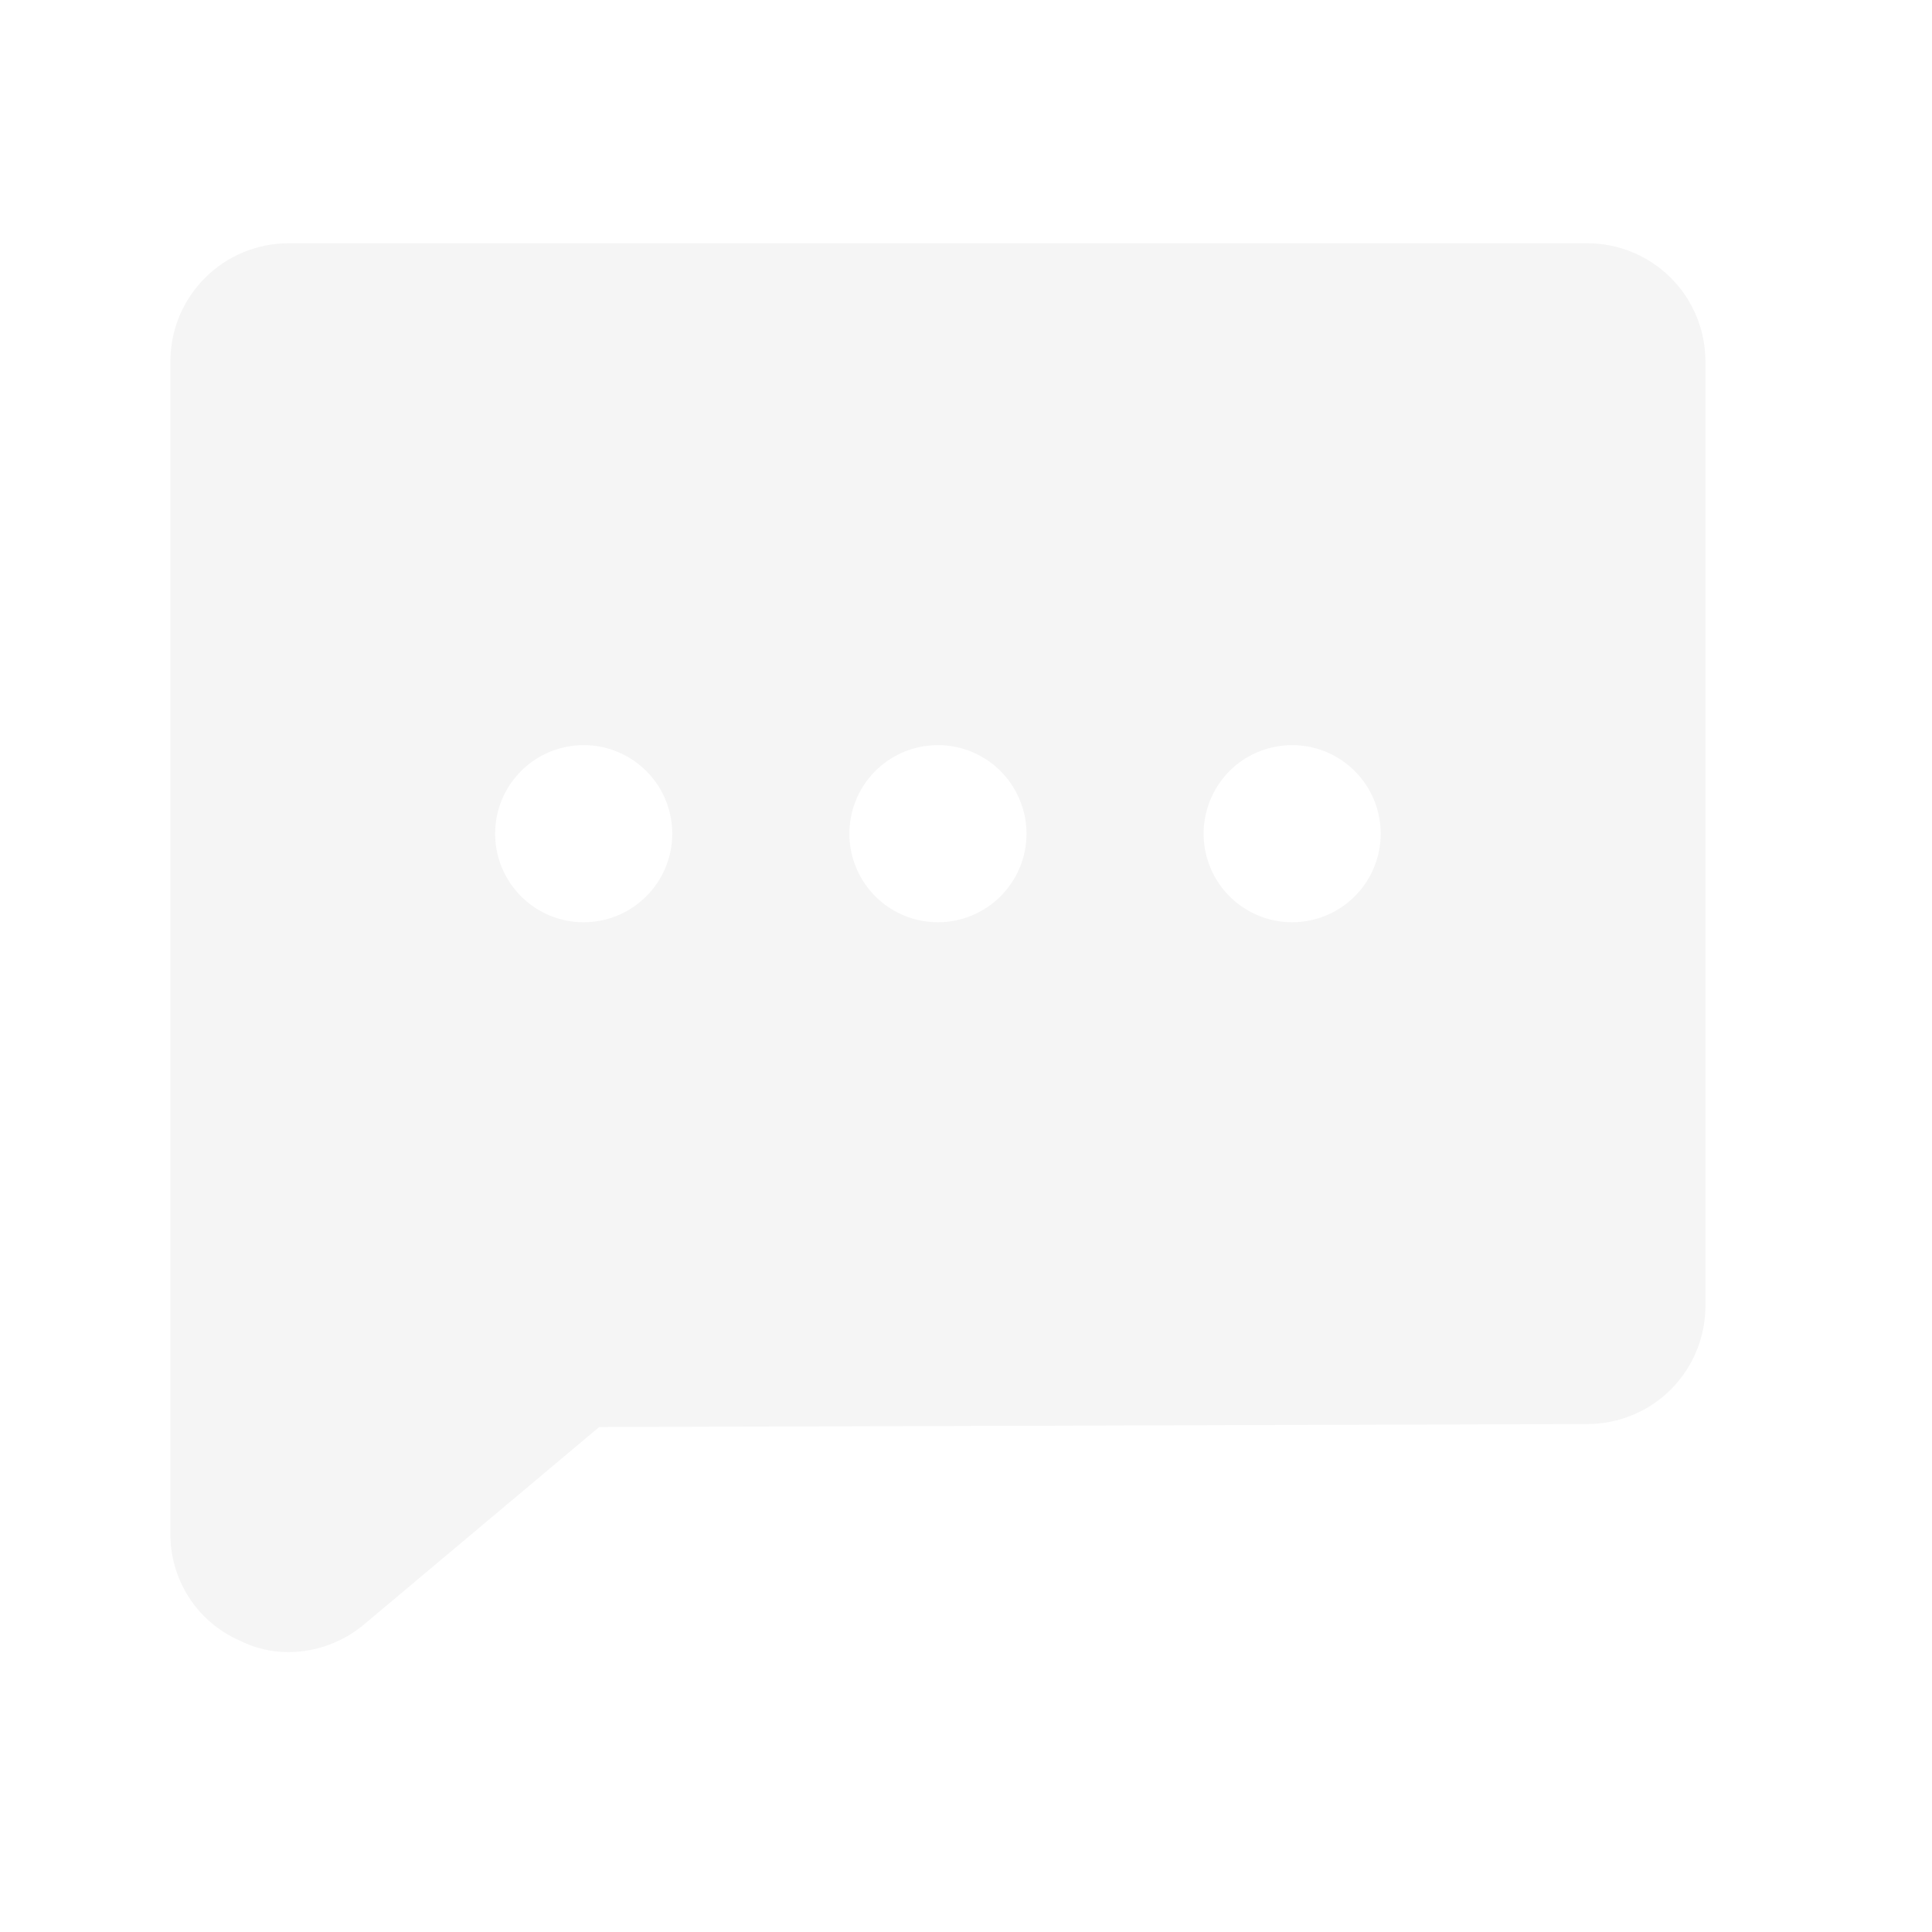
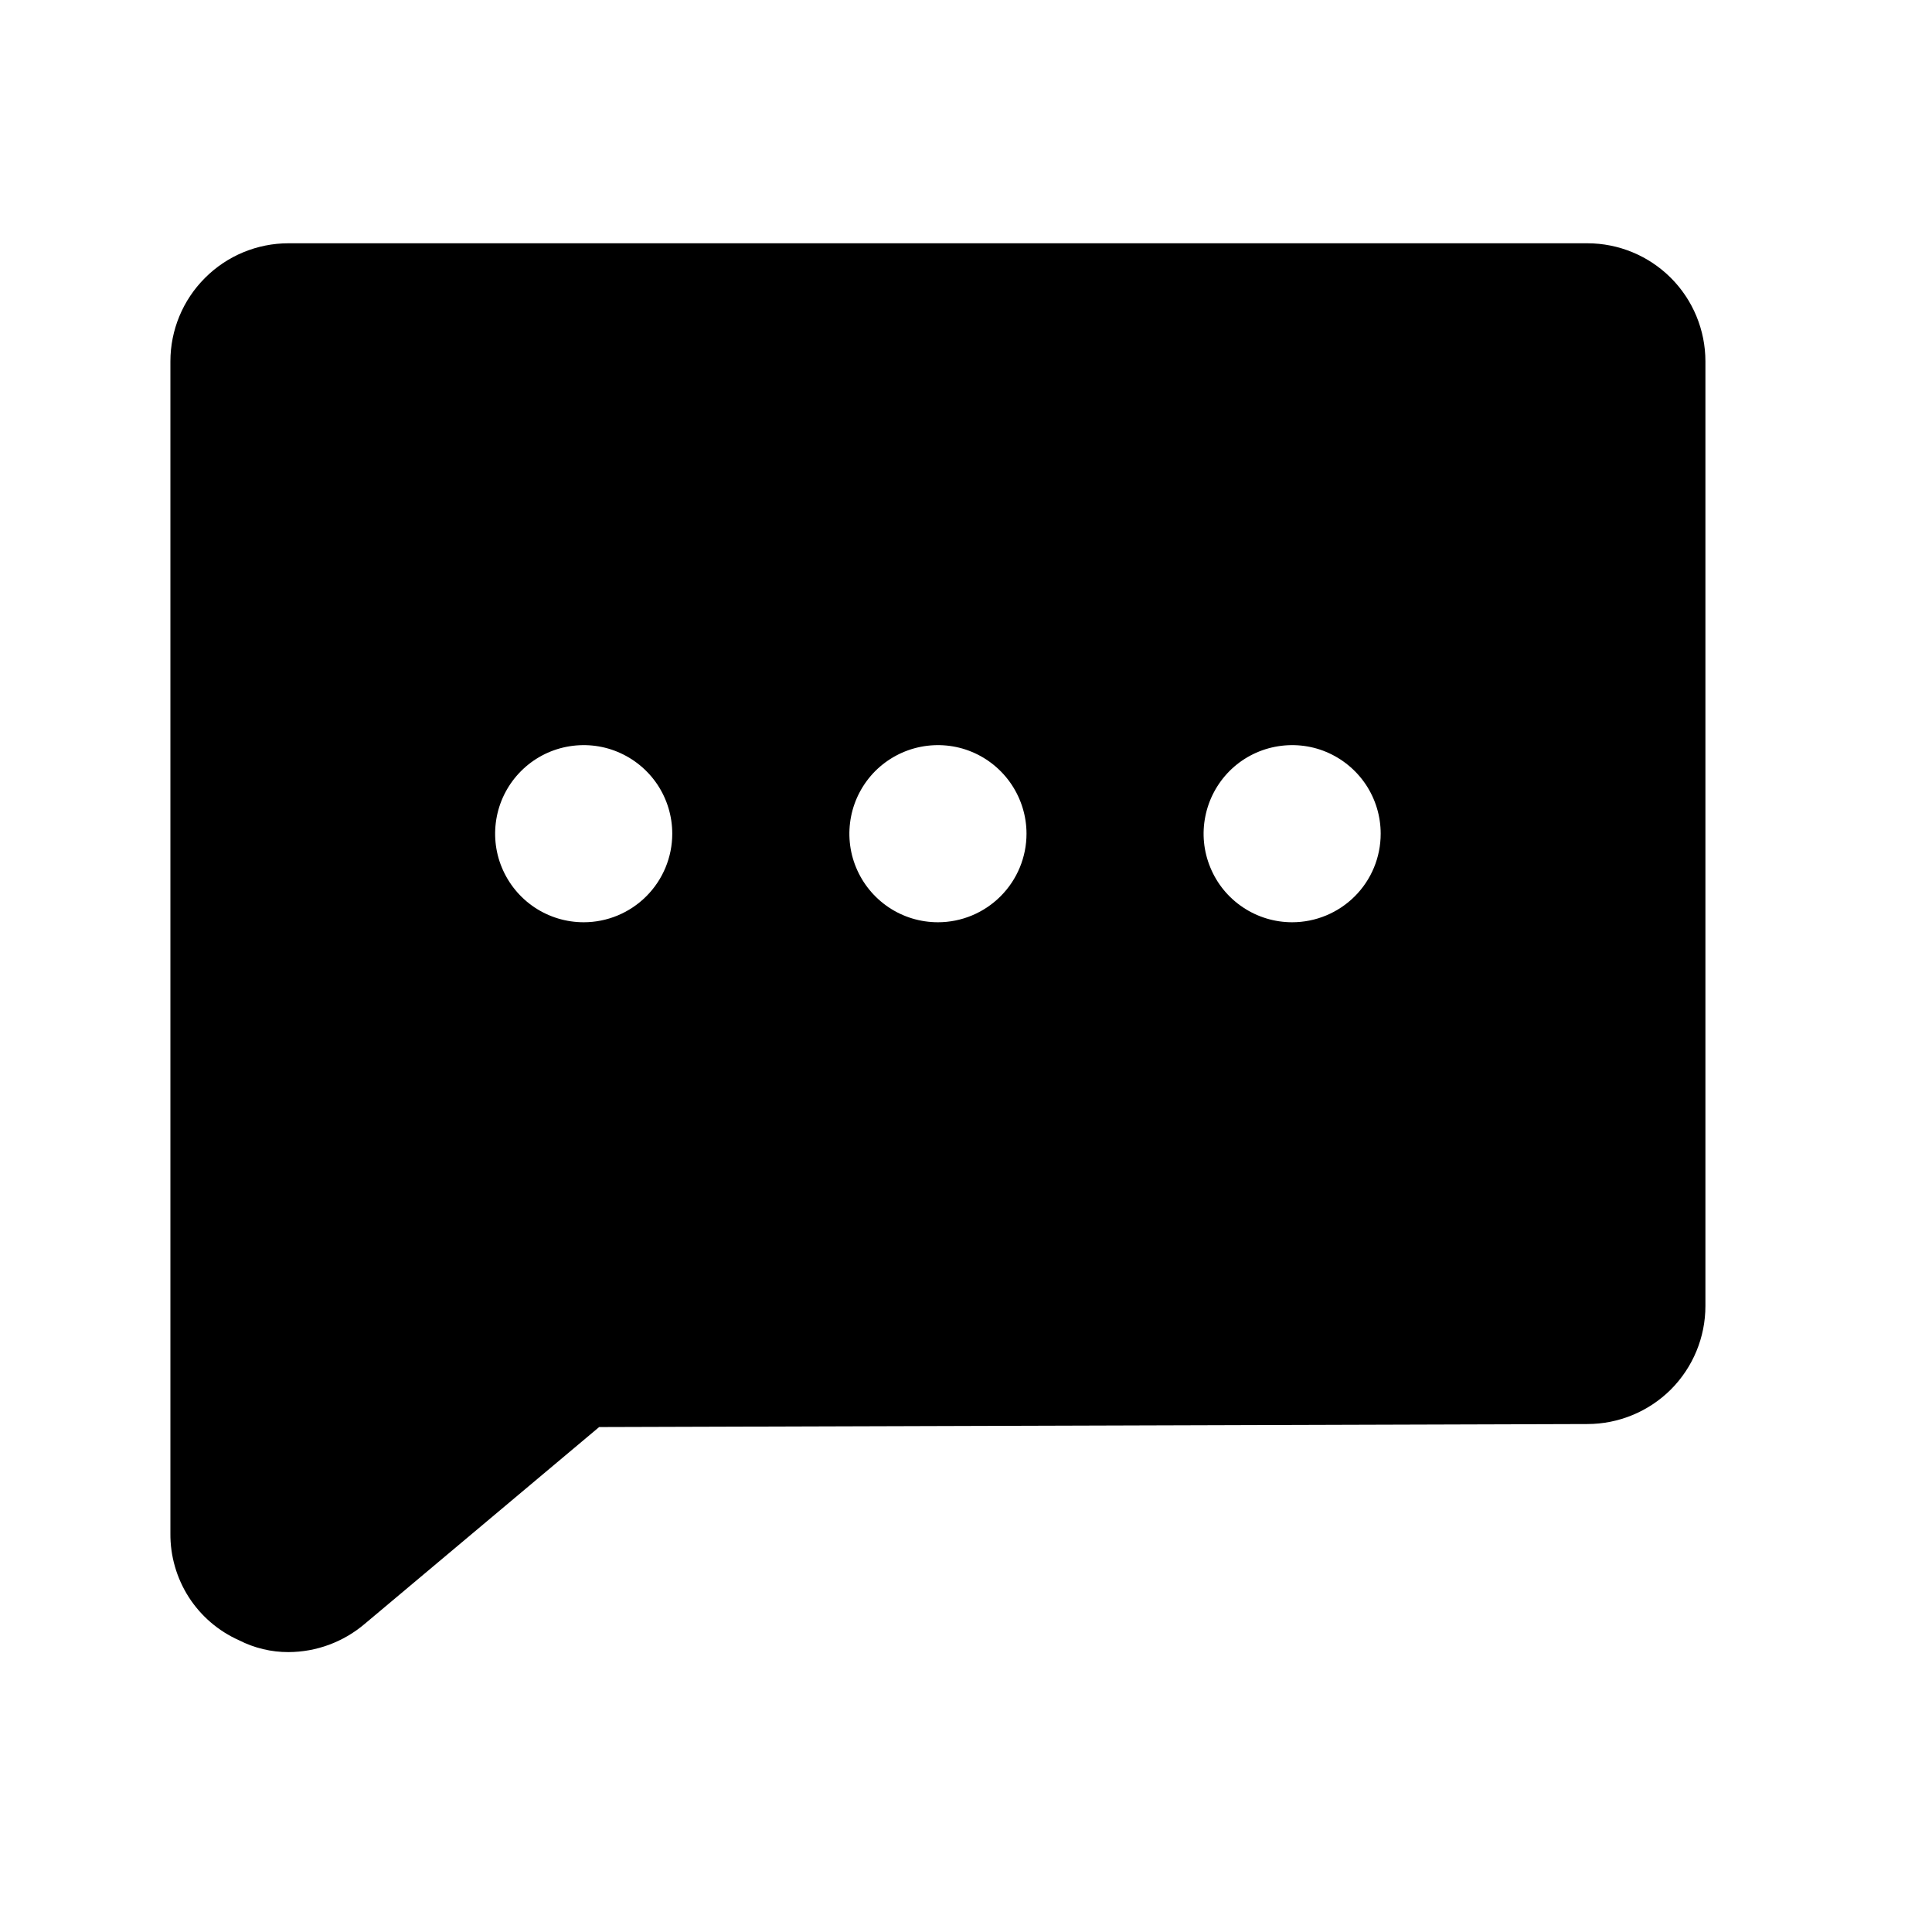
<svg xmlns="http://www.w3.org/2000/svg" width="25" height="25" viewBox="0 0 25 25" fill="none">
-   <path d="M20.54 3.148H3.733C3.328 3.148 2.939 3.309 2.653 3.596C2.366 3.882 2.205 4.271 2.205 4.676V19.841C2.202 20.133 2.285 20.42 2.442 20.666C2.6 20.912 2.826 21.106 3.093 21.225C3.291 21.326 3.511 21.379 3.733 21.378C4.093 21.377 4.442 21.248 4.717 21.015L7.753 18.466L20.54 18.427C20.945 18.427 21.334 18.266 21.621 17.98C21.907 17.693 22.068 17.305 22.068 16.899V4.676C22.068 4.271 21.907 3.882 21.621 3.596C21.334 3.309 20.945 3.148 20.54 3.148ZM7.553 11.934C7.326 11.934 7.105 11.867 6.916 11.741C6.728 11.615 6.581 11.436 6.494 11.226C6.407 11.017 6.385 10.787 6.429 10.564C6.473 10.342 6.582 10.138 6.743 9.977C6.903 9.817 7.107 9.708 7.329 9.664C7.552 9.62 7.782 9.642 7.991 9.729C8.201 9.816 8.38 9.963 8.506 10.151C8.632 10.34 8.699 10.561 8.699 10.788C8.699 11.092 8.578 11.383 8.363 11.598C8.148 11.813 7.857 11.934 7.553 11.934ZM12.137 11.934C11.91 11.934 11.688 11.867 11.5 11.741C11.312 11.615 11.165 11.436 11.078 11.226C10.991 11.017 10.969 10.787 11.013 10.564C11.057 10.342 11.166 10.138 11.326 9.977C11.487 9.817 11.691 9.708 11.913 9.664C12.135 9.62 12.366 9.642 12.575 9.729C12.785 9.816 12.963 9.963 13.089 10.151C13.215 10.34 13.283 10.561 13.283 10.788C13.283 11.092 13.162 11.383 12.947 11.598C12.732 11.813 12.441 11.934 12.137 11.934ZM16.72 11.934C16.494 11.934 16.272 11.867 16.084 11.741C15.895 11.615 15.748 11.436 15.662 11.226C15.575 11.017 15.552 10.787 15.597 10.564C15.641 10.342 15.75 10.138 15.91 9.977C16.07 9.817 16.274 9.708 16.497 9.664C16.719 9.62 16.95 9.642 17.159 9.729C17.368 9.816 17.547 9.963 17.673 10.151C17.799 10.34 17.866 10.561 17.866 10.788C17.866 11.092 17.746 11.383 17.531 11.598C17.316 11.813 17.024 11.934 16.72 11.934Z" fill="#F5F5F5" />
+   <path d="M20.54 3.148H3.733C3.328 3.148 2.939 3.309 2.653 3.596C2.366 3.882 2.205 4.271 2.205 4.676V19.841C2.202 20.133 2.285 20.42 2.442 20.666C2.6 20.912 2.826 21.106 3.093 21.225C3.291 21.326 3.511 21.379 3.733 21.378C4.093 21.377 4.442 21.248 4.717 21.015L7.753 18.466L20.54 18.427C20.945 18.427 21.334 18.266 21.621 17.98C21.907 17.693 22.068 17.305 22.068 16.899V4.676C22.068 4.271 21.907 3.882 21.621 3.596C21.334 3.309 20.945 3.148 20.54 3.148ZM7.553 11.934C7.326 11.934 7.105 11.867 6.916 11.741C6.728 11.615 6.581 11.436 6.494 11.226C6.407 11.017 6.385 10.787 6.429 10.564C6.473 10.342 6.582 10.138 6.743 9.977C6.903 9.817 7.107 9.708 7.329 9.664C7.552 9.62 7.782 9.642 7.991 9.729C8.201 9.816 8.38 9.963 8.506 10.151C8.632 10.34 8.699 10.561 8.699 10.788C8.699 11.092 8.578 11.383 8.363 11.598C8.148 11.813 7.857 11.934 7.553 11.934ZM12.137 11.934C11.91 11.934 11.688 11.867 11.5 11.741C11.312 11.615 11.165 11.436 11.078 11.226C10.991 11.017 10.969 10.787 11.013 10.564C11.057 10.342 11.166 10.138 11.326 9.977C11.487 9.817 11.691 9.708 11.913 9.664C12.135 9.62 12.366 9.642 12.575 9.729C12.785 9.816 12.963 9.963 13.089 10.151C13.215 10.34 13.283 10.561 13.283 10.788C13.283 11.092 13.162 11.383 12.947 11.598C12.732 11.813 12.441 11.934 12.137 11.934ZM16.72 11.934C16.494 11.934 16.272 11.867 16.084 11.741C15.895 11.615 15.748 11.436 15.662 11.226C15.575 11.017 15.552 10.787 15.597 10.564C15.641 10.342 15.75 10.138 15.91 9.977C16.07 9.817 16.274 9.708 16.497 9.664C16.719 9.62 16.95 9.642 17.159 9.729C17.368 9.816 17.547 9.963 17.673 10.151C17.799 10.34 17.866 10.561 17.866 10.788C17.866 11.092 17.746 11.383 17.531 11.598C17.316 11.813 17.024 11.934 16.72 11.934Z" fill="currentColor" />
</svg>
